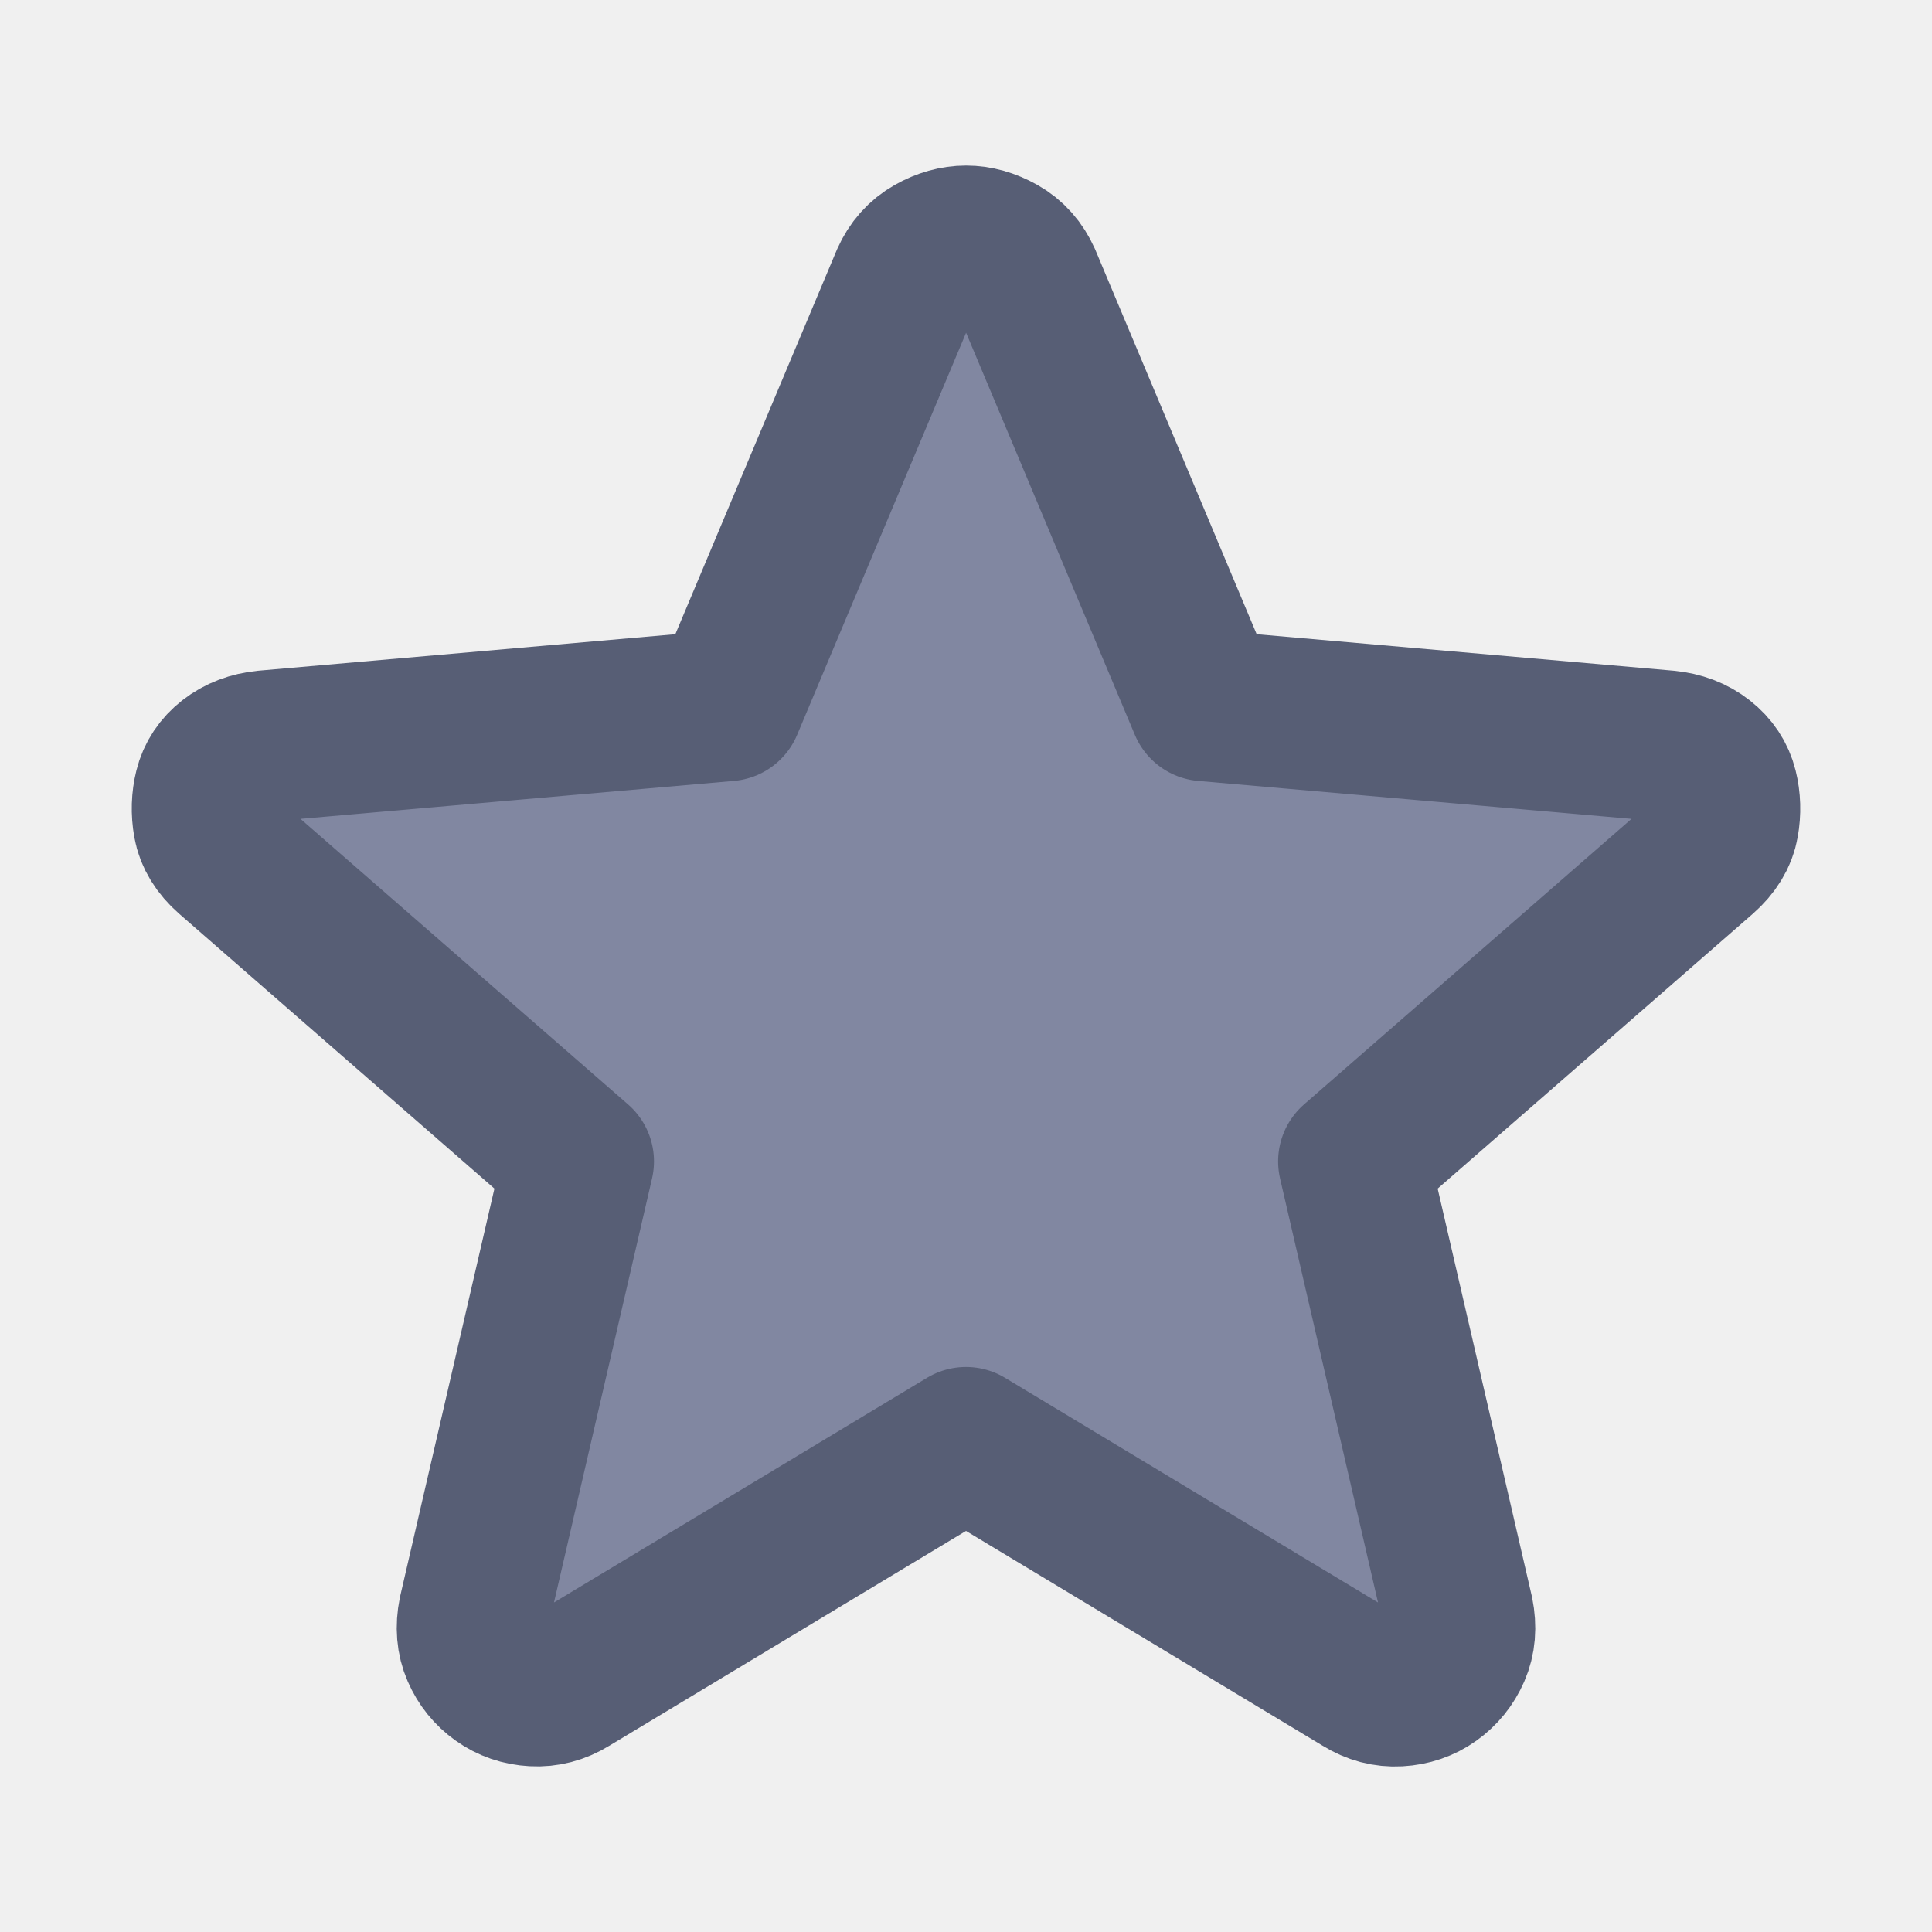
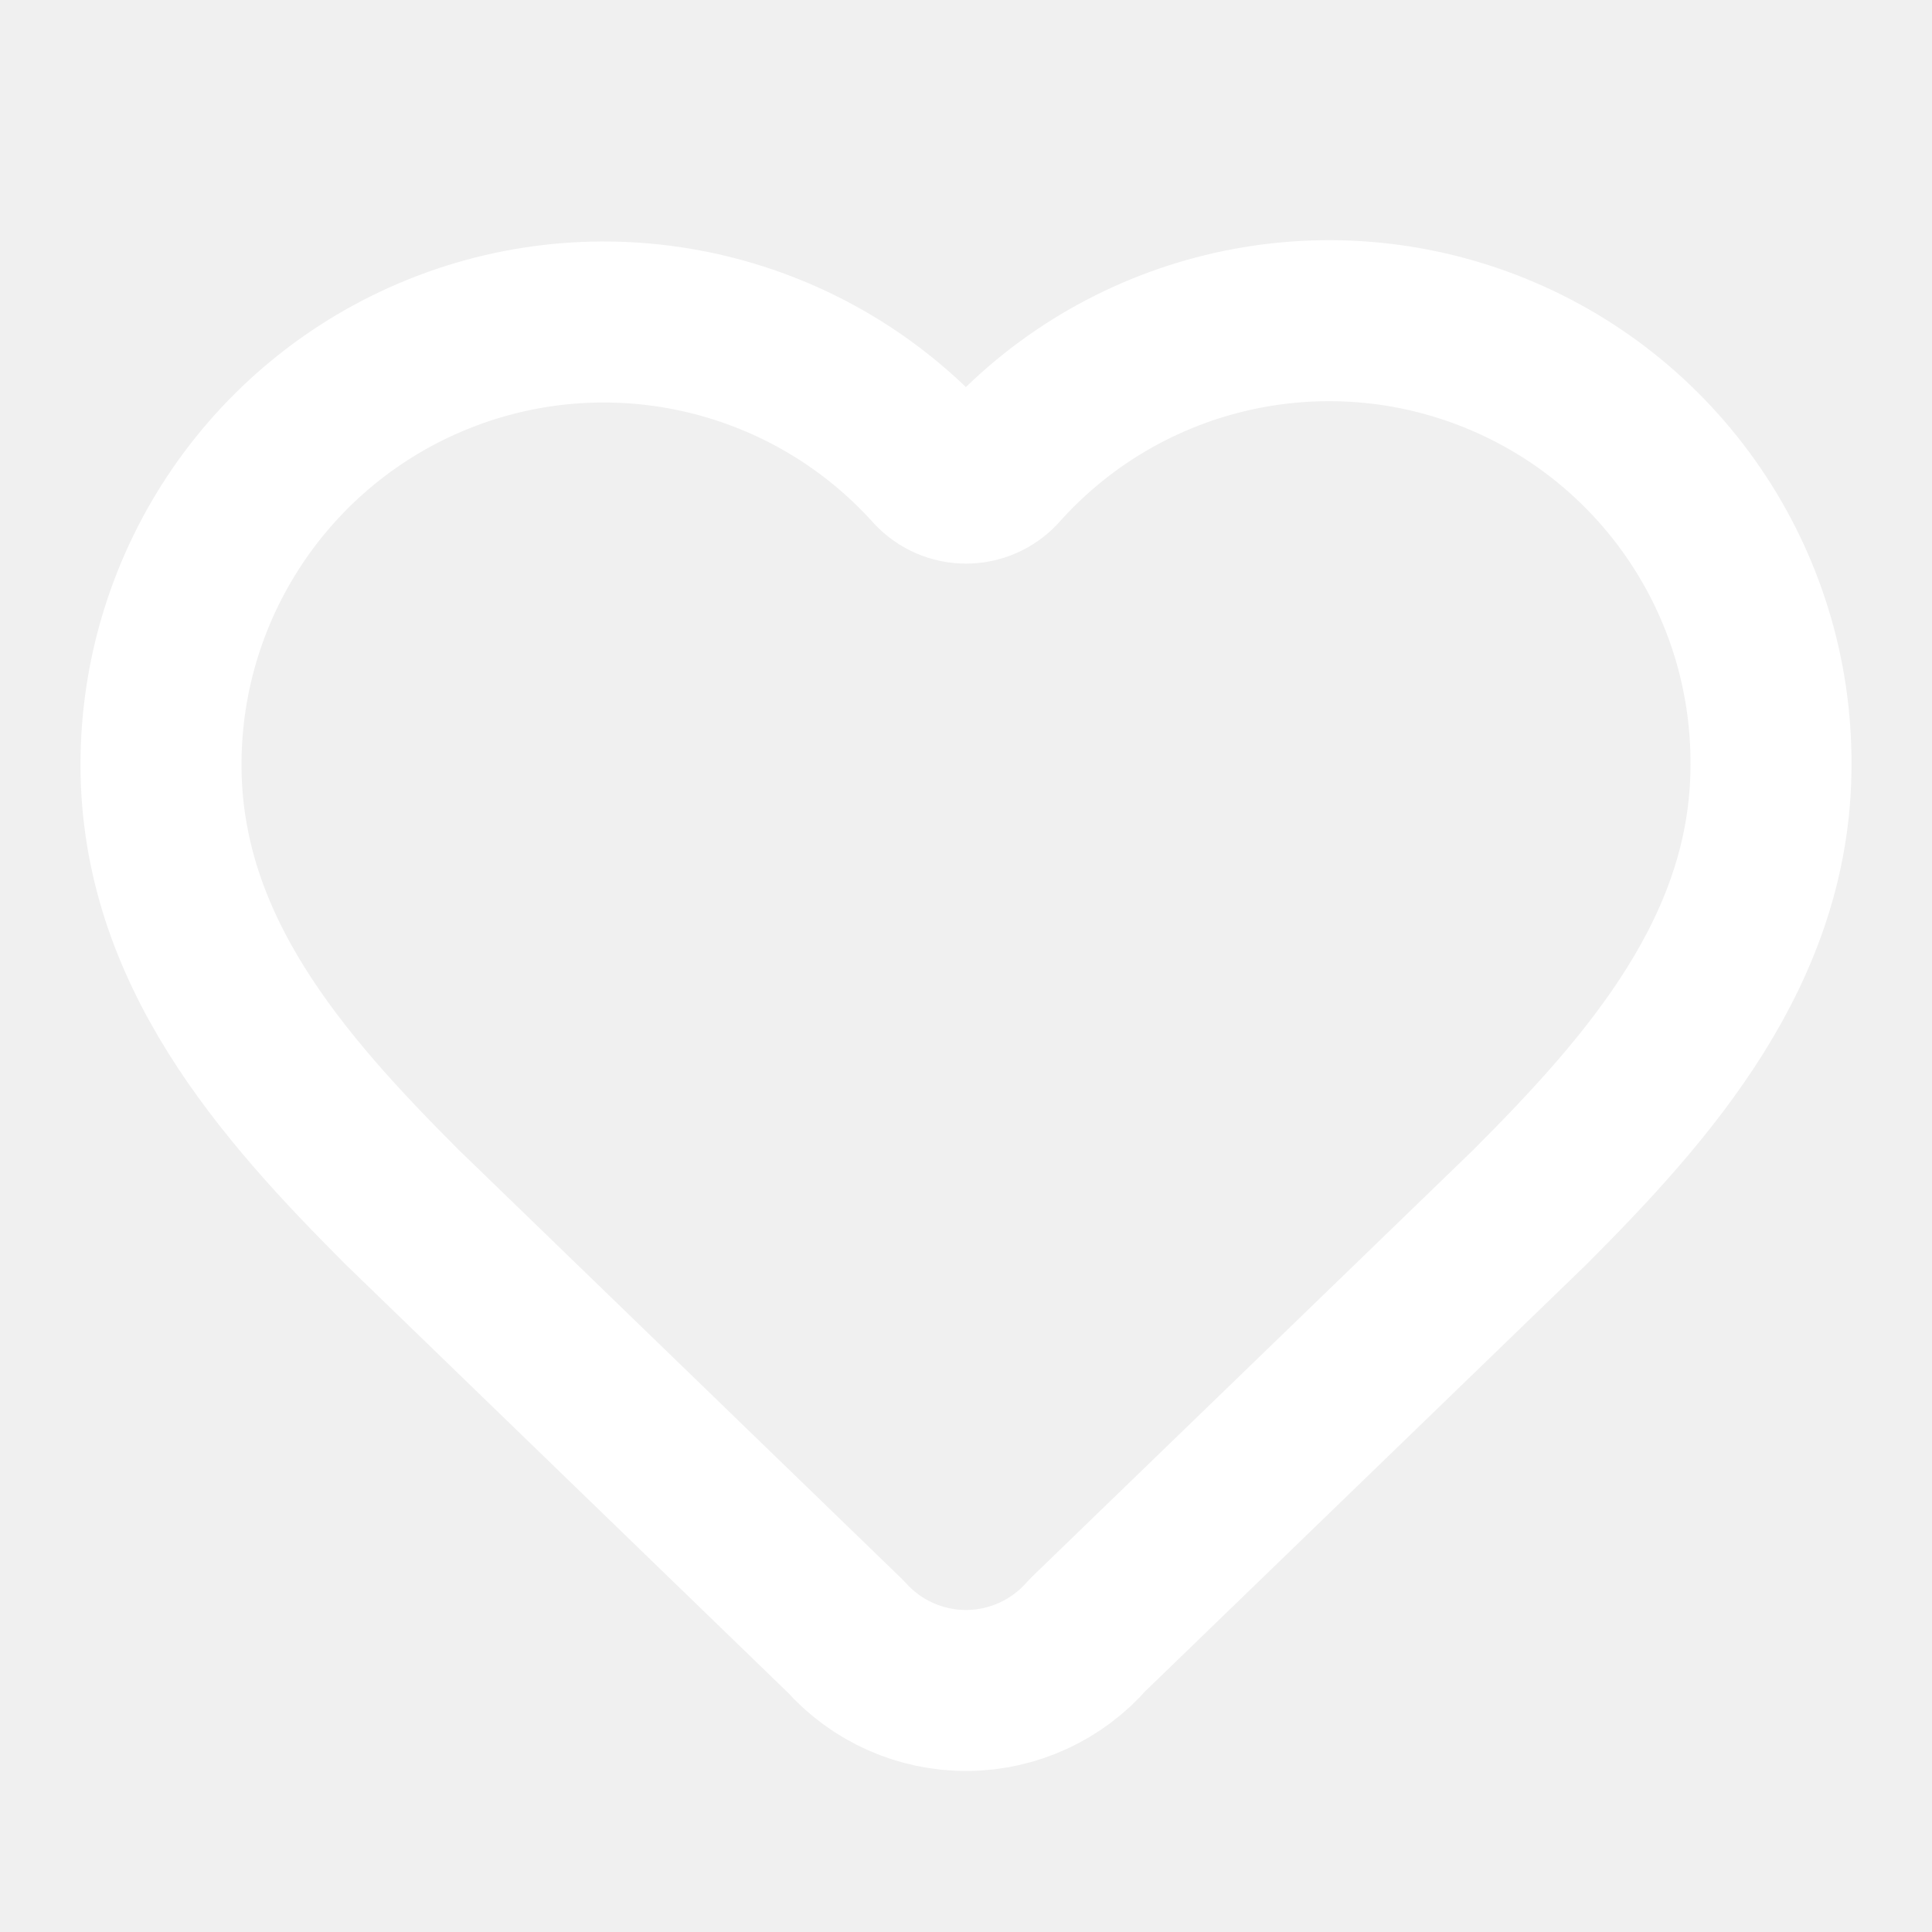
- <svg xmlns="http://www.w3.org/2000/svg" width="20px" height="20px" viewBox="0 0 20 20" version="1.1" id="svg2" xml:space="preserve">
-   <defs id="defs2" />
-   <path d="m 10,14.934 -4.101,2.47 Q 5.722,17.513 5.524,17.502 5.325,17.491 5.171,17.381 5.016,17.271 4.939,17.094 4.862,16.918 4.906,16.698 L 5.987,12.023 2.37,8.87 Q 2.194,8.715 2.161,8.528 2.128,8.34 2.172,8.164 2.216,7.987 2.37,7.866 2.525,7.745 2.745,7.723 L 7.53,7.304 9.383,2.894 q 0.088,-0.198 0.265,-0.298 0.176,-0.099 0.353,-0.099 0.176,0 0.353,0.099 0.176,0.099 0.265,0.298 L 12.47,7.304 17.255,7.723 q 0.221,0.022 0.375,0.143 0.154,0.121 0.198,0.298 0.044,0.176 0.011,0.364 -0.033,0.187 -0.209,0.342 l -3.616,3.153 1.08,4.675 q 0.044,0.221 -0.033,0.397 -0.077,0.176 -0.232,0.287 -0.154,0.11 -0.353,0.121 -0.198,0.011 -0.375,-0.099 z" id="path1-3" style="fill:#8187a1;fill-opacity:1;stroke:#575e75;stroke-width:1.566;stroke-linejoin:round;stroke-dasharray:none;stroke-opacity:1" />
+ <svg xmlns="http://www.w3.org/2000/svg" width="24" height="24" viewBox="0 0 24 24" fill="none" stroke="#ffffff" stroke-width="2" stroke-linecap="round" stroke-linejoin="round" class="lucide lucide-heart preview-icon">
+   <path d="M2 9.5a5.5 5.5 0 0 1 9.591-3.676.56.56 0 0 0 .818 0A5.49 5.49 0 0 1 22 9.5c0 2.29-1.5 4-3 5.5l-5.492 5.313a2 2 0 0 1-3 .019L5 15c-1.5-1.5-3-3.2-3-5.5" />
</svg>
